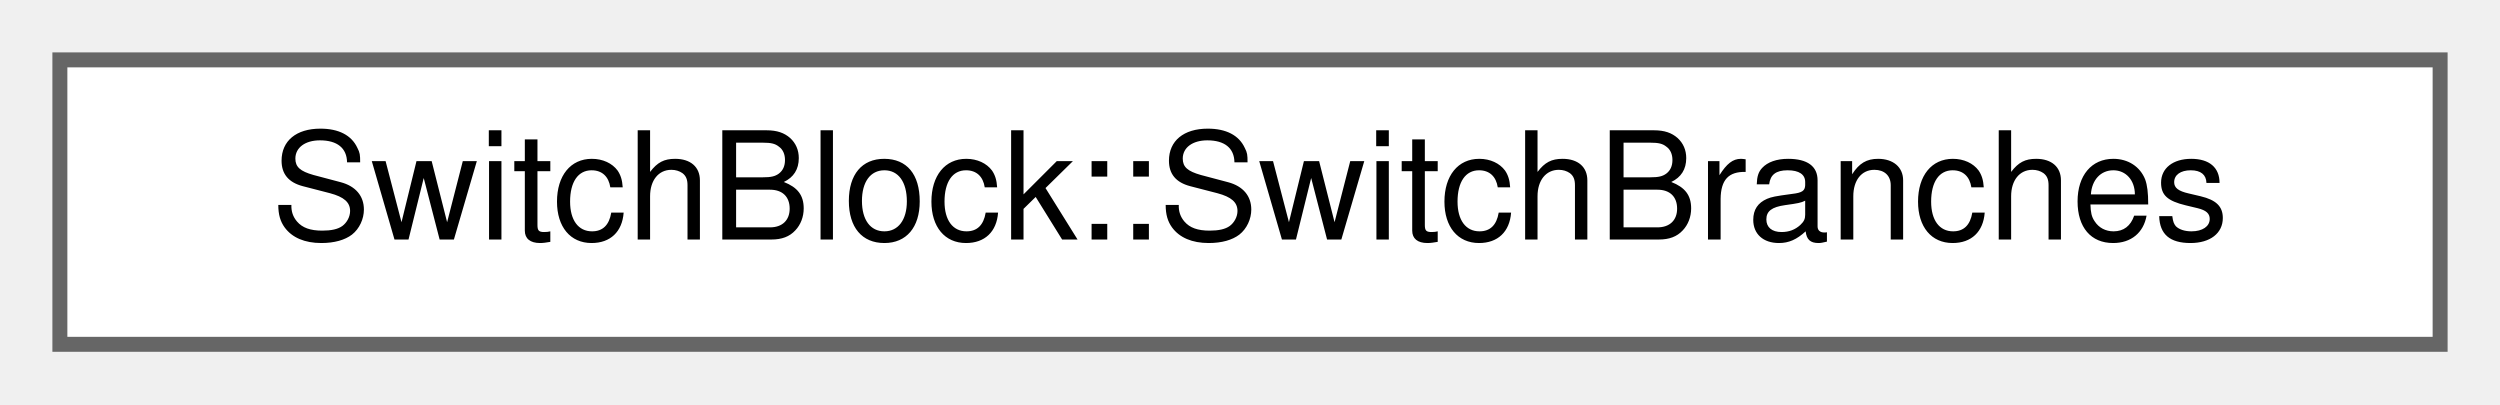
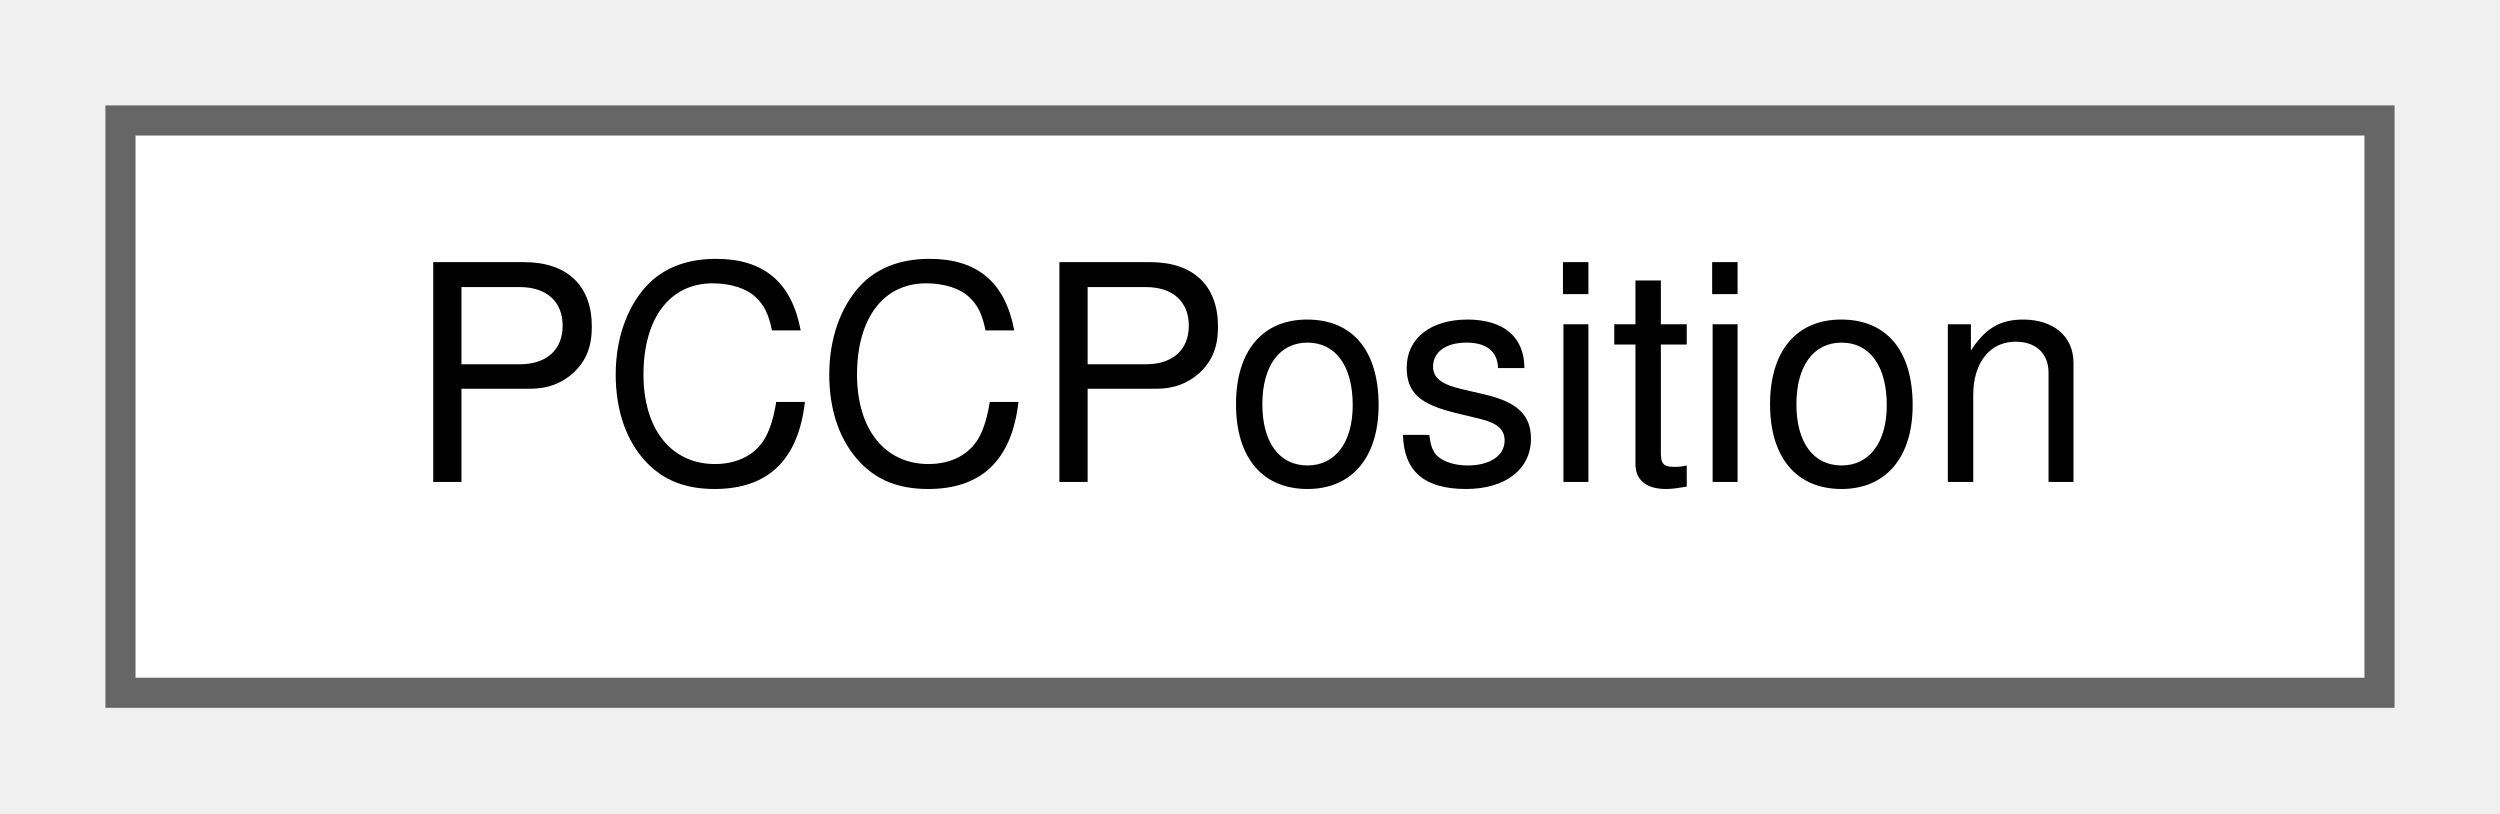
- <svg xmlns="http://www.w3.org/2000/svg" xmlns:xlink="http://www.w3.org/1999/xlink" width="167pt" height="27pt" viewBox="0.00 0.00 167.00 27.00">
+ <svg xmlns="http://www.w3.org/2000/svg" xmlns:xlink="http://www.w3.org/1999/xlink" width="83pt" height="27pt" viewBox="0.00 0.00 83.00 27.00">
  <g id="graph0" class="graph" transform="scale(1 1) rotate(0) translate(4 23)">
    <g id="Node000000" class="node">
      <g id="a_Node000000">
-         <a xlink:href="structSwitchBlock_1_1SwitchBranches.html" target="_top" xlink:title="Branches topologiques d'un SwitchBlock.">
-           <polygon fill="white" stroke="#666666" points="159,-19 0,-19 0,0 159,0 159,-19" />
-           <text text-anchor="middle" x="79.5" y="-7" font-family="Helvetica,sans-Serif" font-size="10.00">SwitchBlock::SwitchBranches</text>
+         <a xlink:href="d2/d03/structPCCPosition.html" target="_top" xlink:title="Position logique d'un nœud dans le schéma PCC.">
+           <polygon fill="white" stroke="#666666" points="75,-19 0,-19 0,0 75,0 75,-19" />
+           <text text-anchor="middle" x="37.5" y="-7" font-family="Helvetica,sans-Serif" font-size="10.00">PCCPosition</text>
        </a>
      </g>
    </g>
  </g>
</svg>
